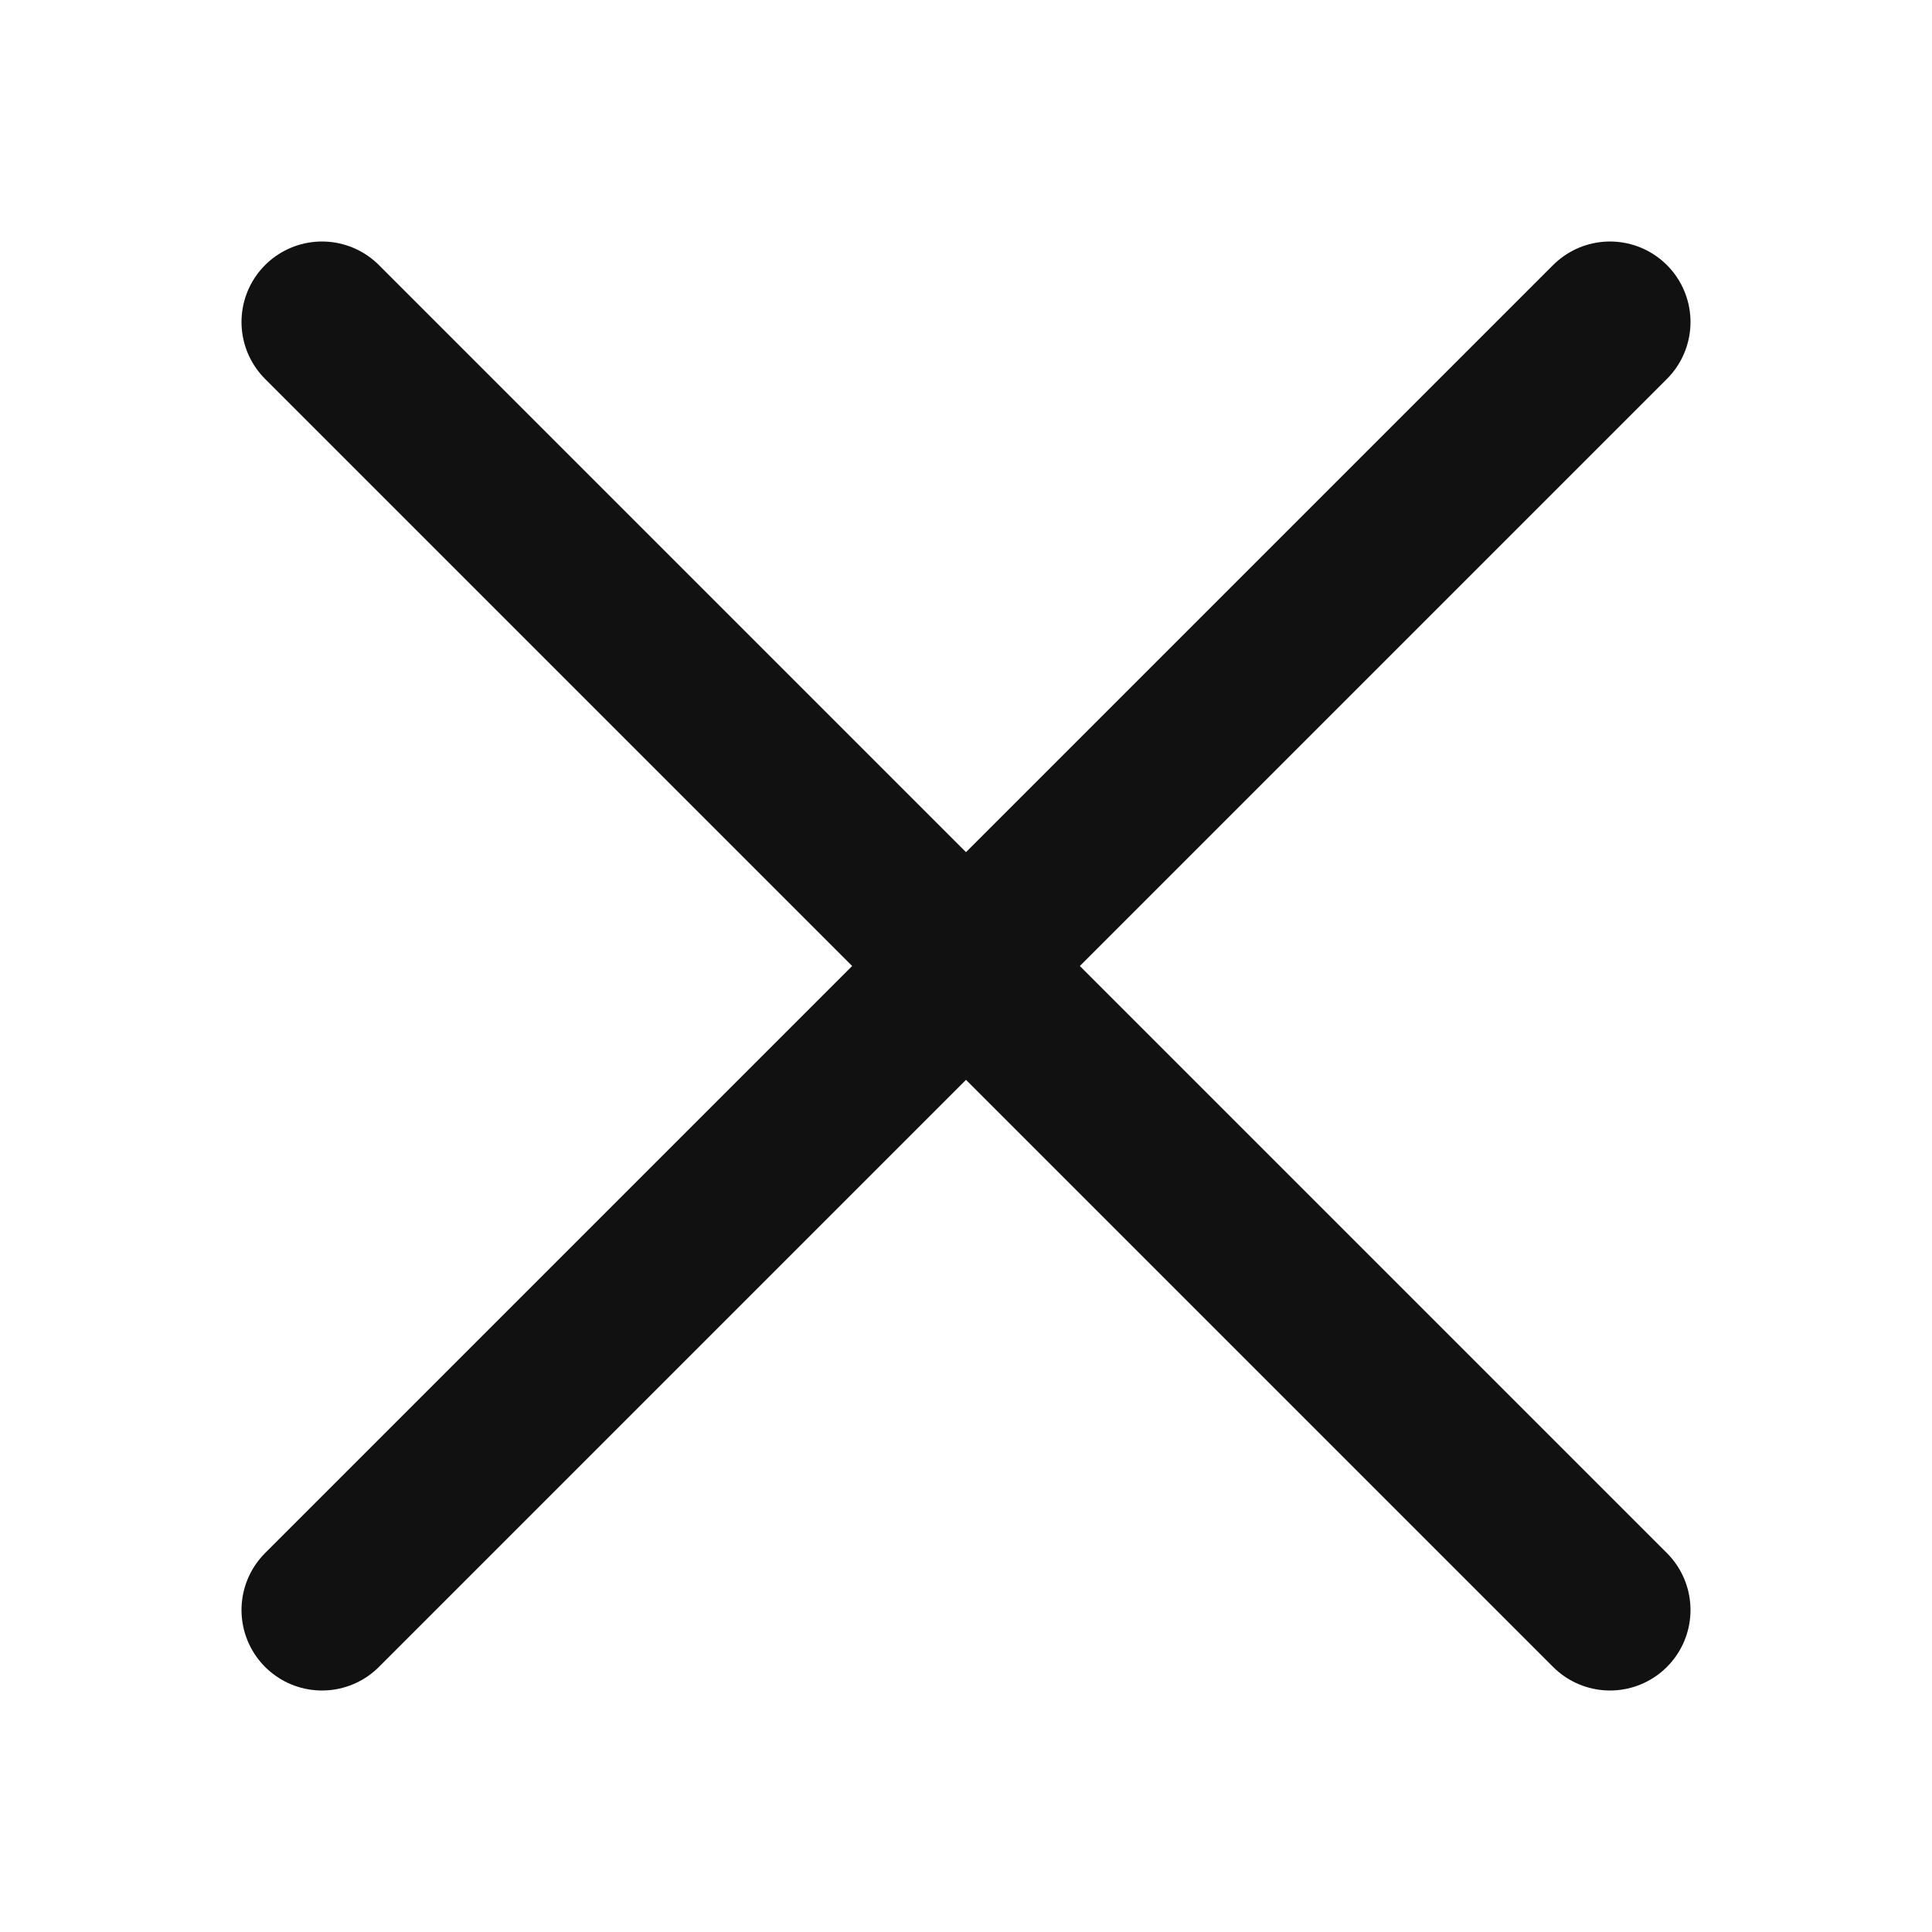
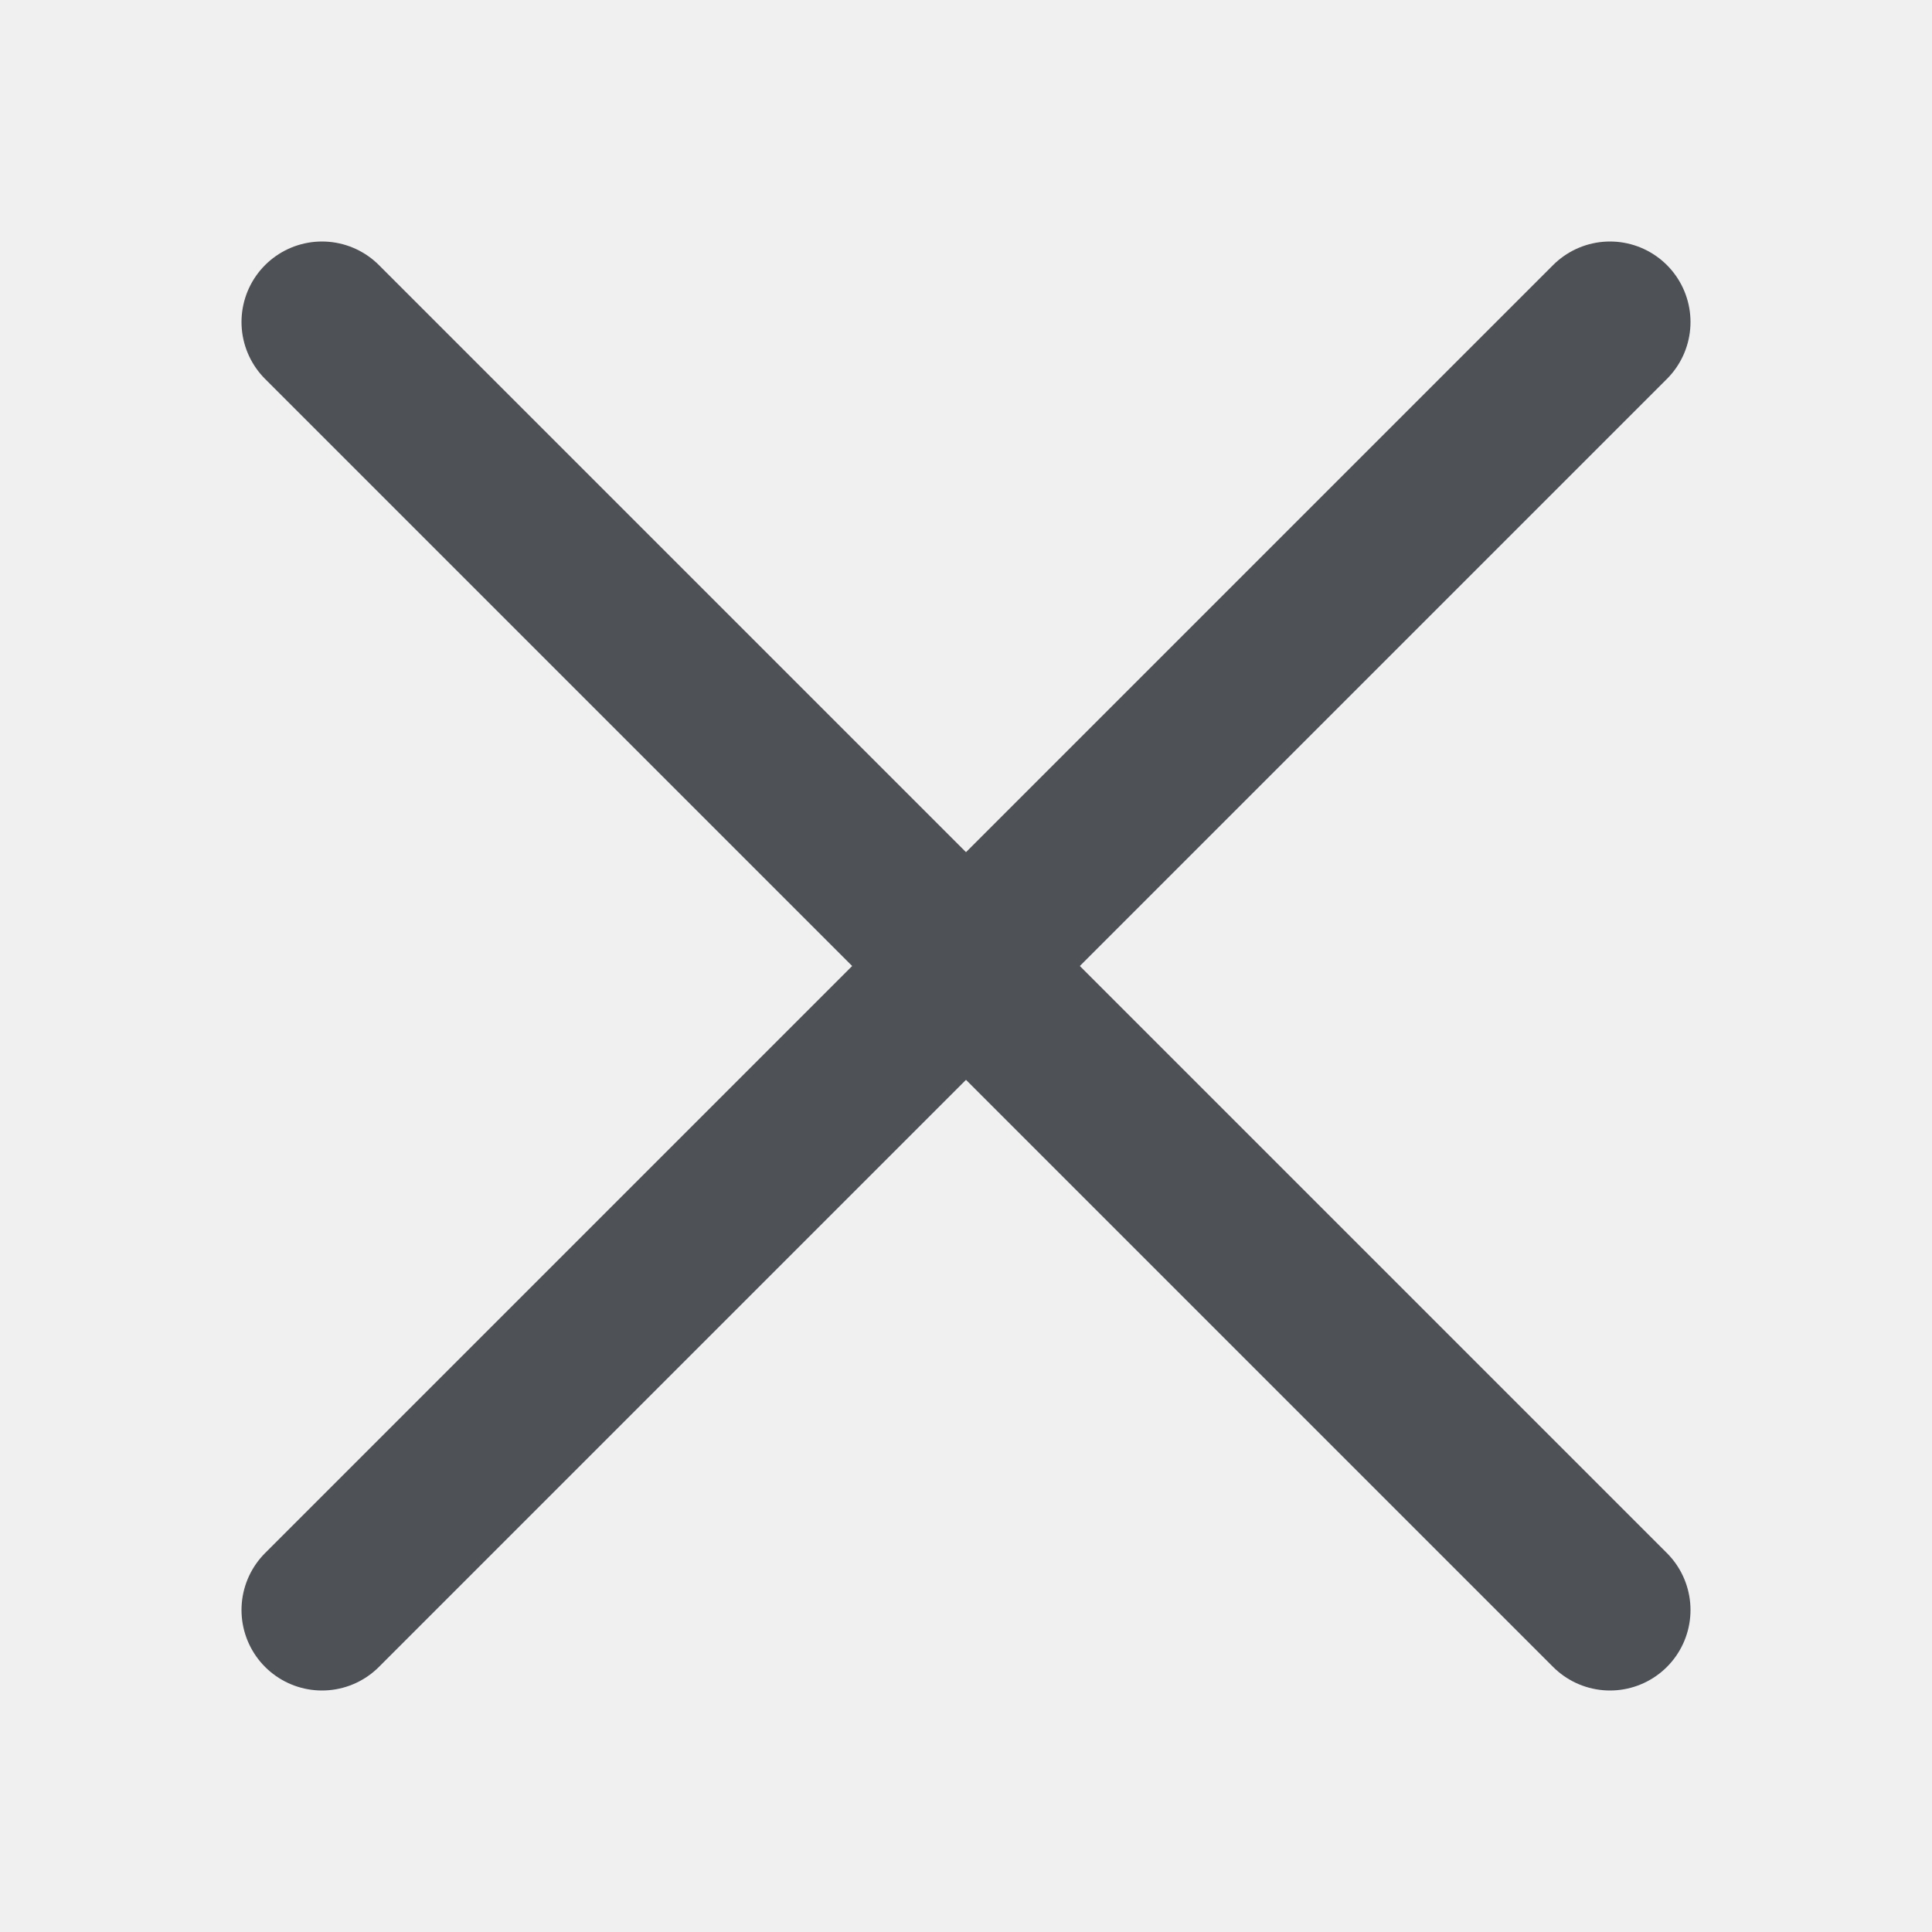
<svg xmlns="http://www.w3.org/2000/svg" width="24" height="24" viewBox="0 0 24 24" fill="none">
-   <rect width="24" height="24" fill="white" />
-   <path d="M20 4L4 20" stroke="#111111" stroke-width="2" stroke-linecap="round" />
-   <path d="M20 20L4 4" stroke="#111111" stroke-width="2" stroke-linecap="round" />
+   <path d="M20 4L4 20" stroke="#4E5256" stroke-width="2" stroke-linecap="round" />
+   <path d="M20 20L4 4" stroke="#4E5256" stroke-width="2" stroke-linecap="round" />
</svg>
